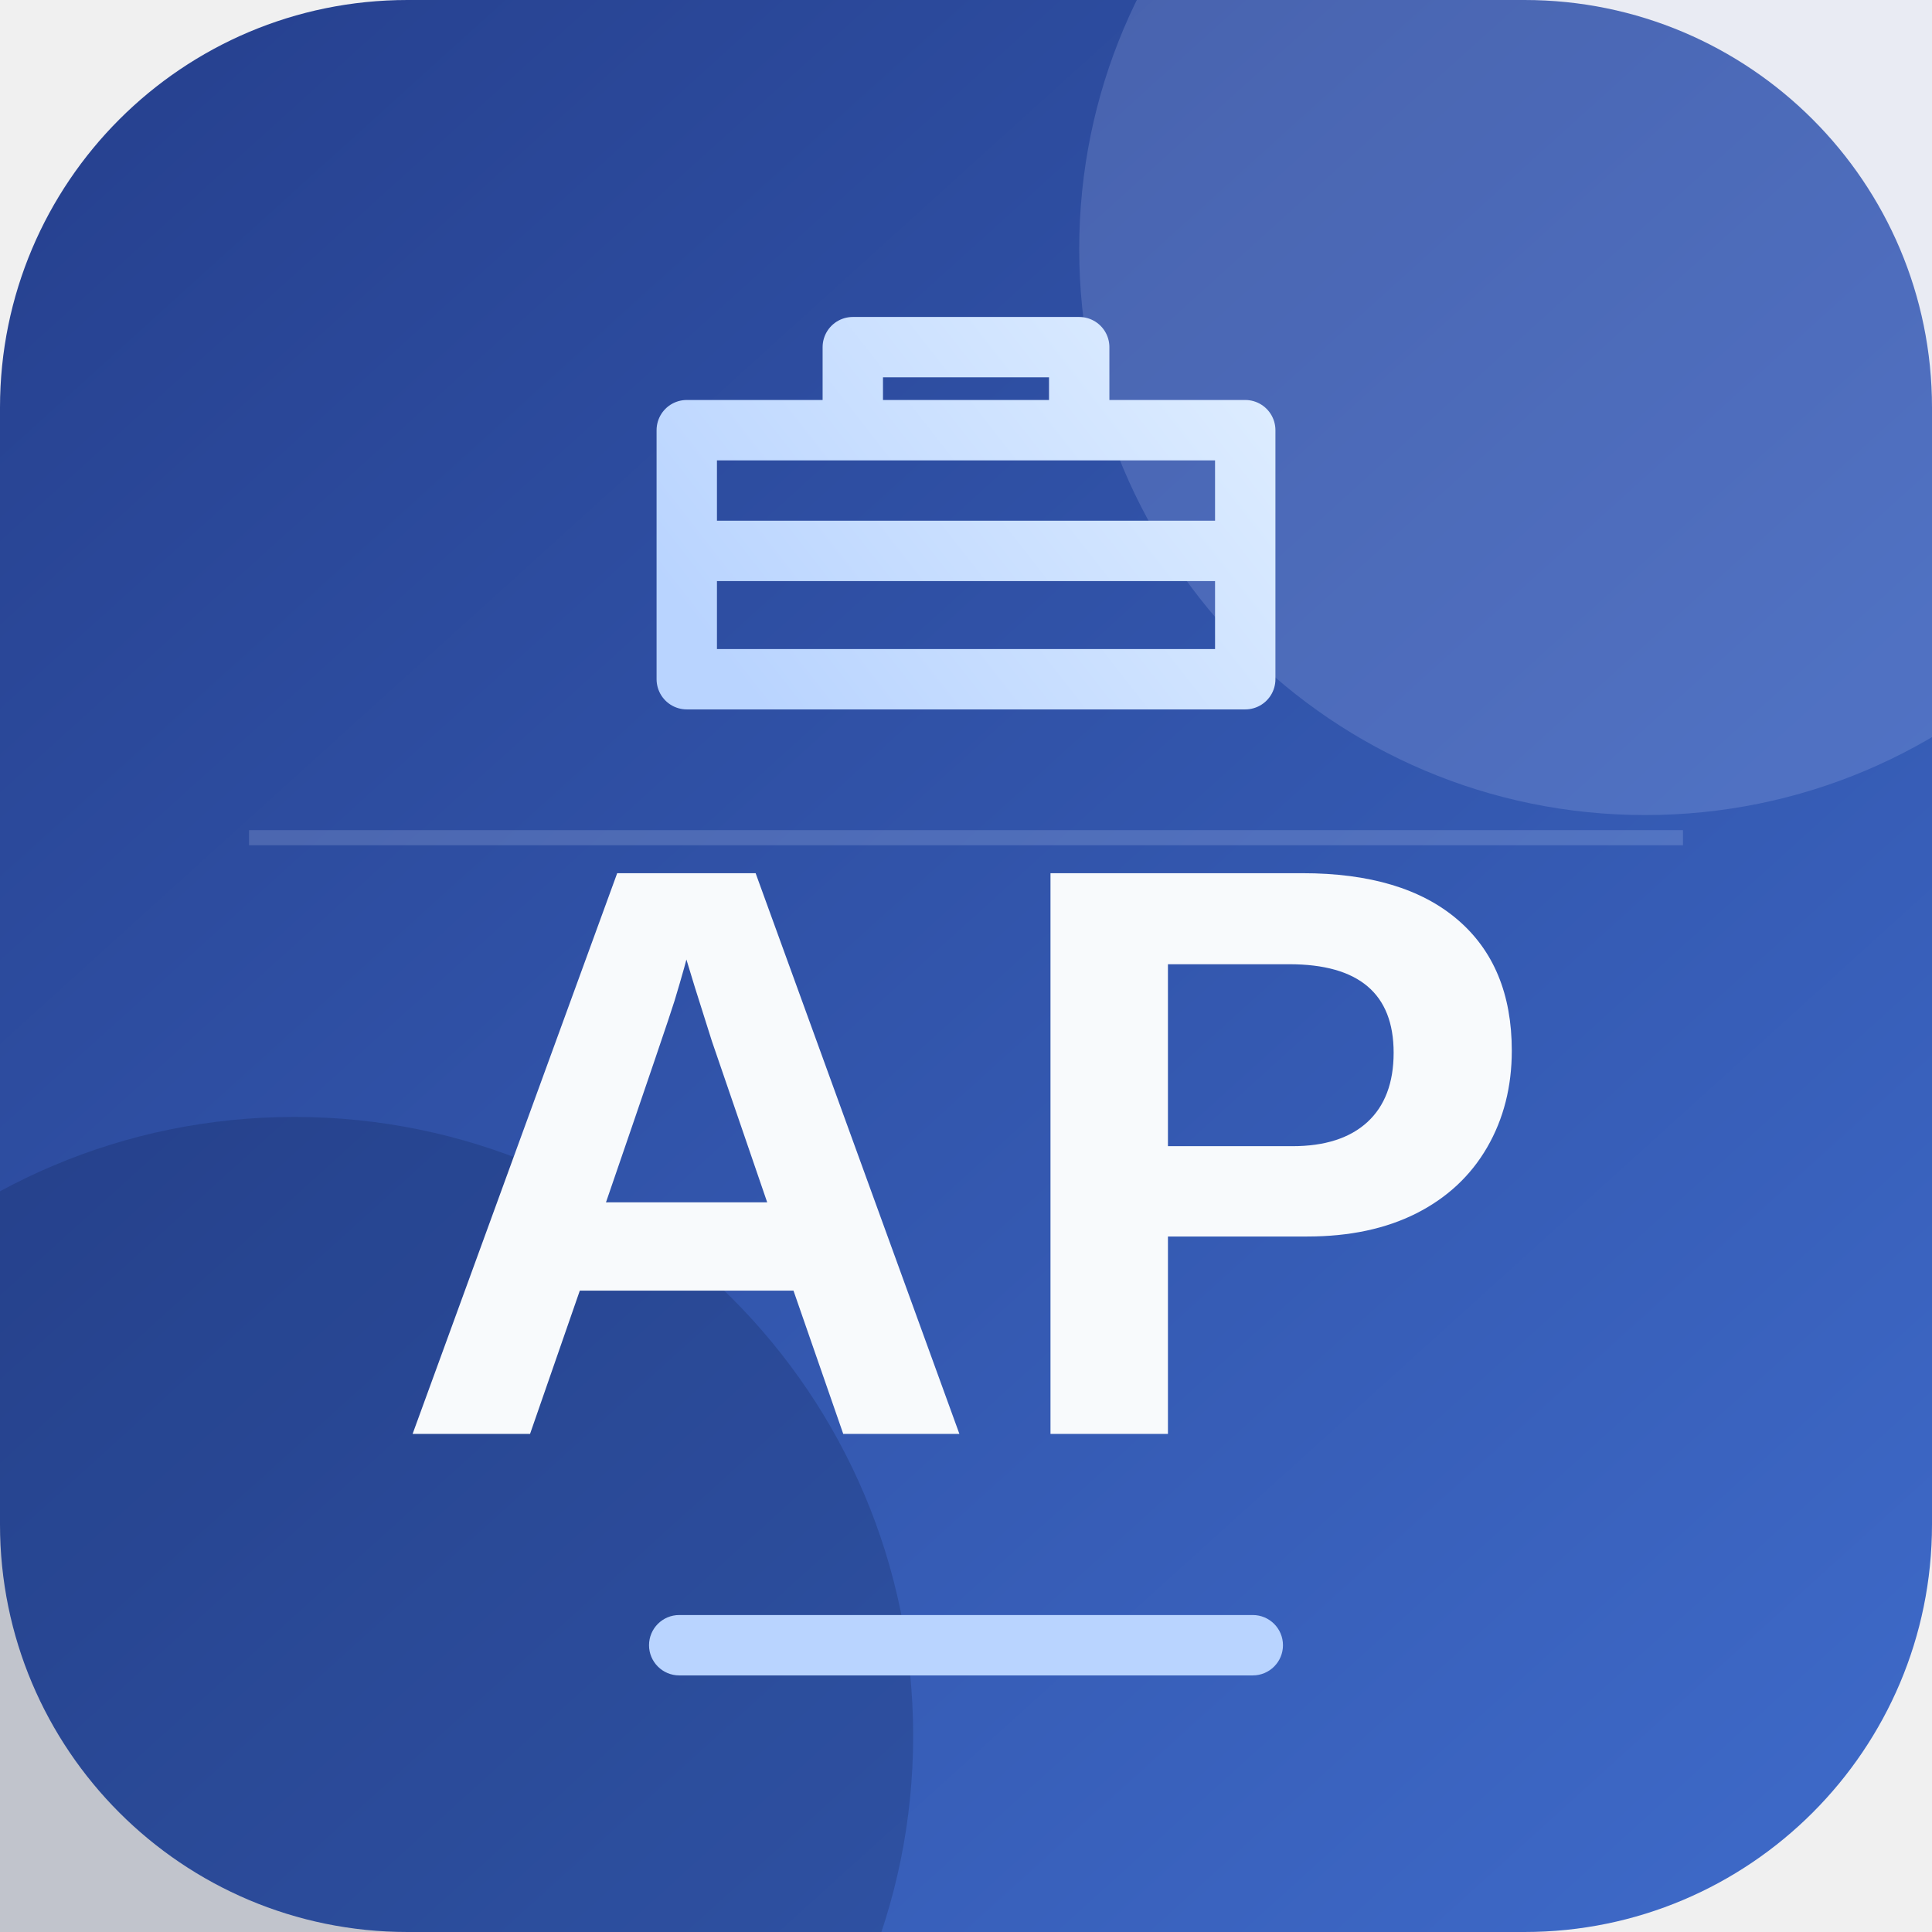
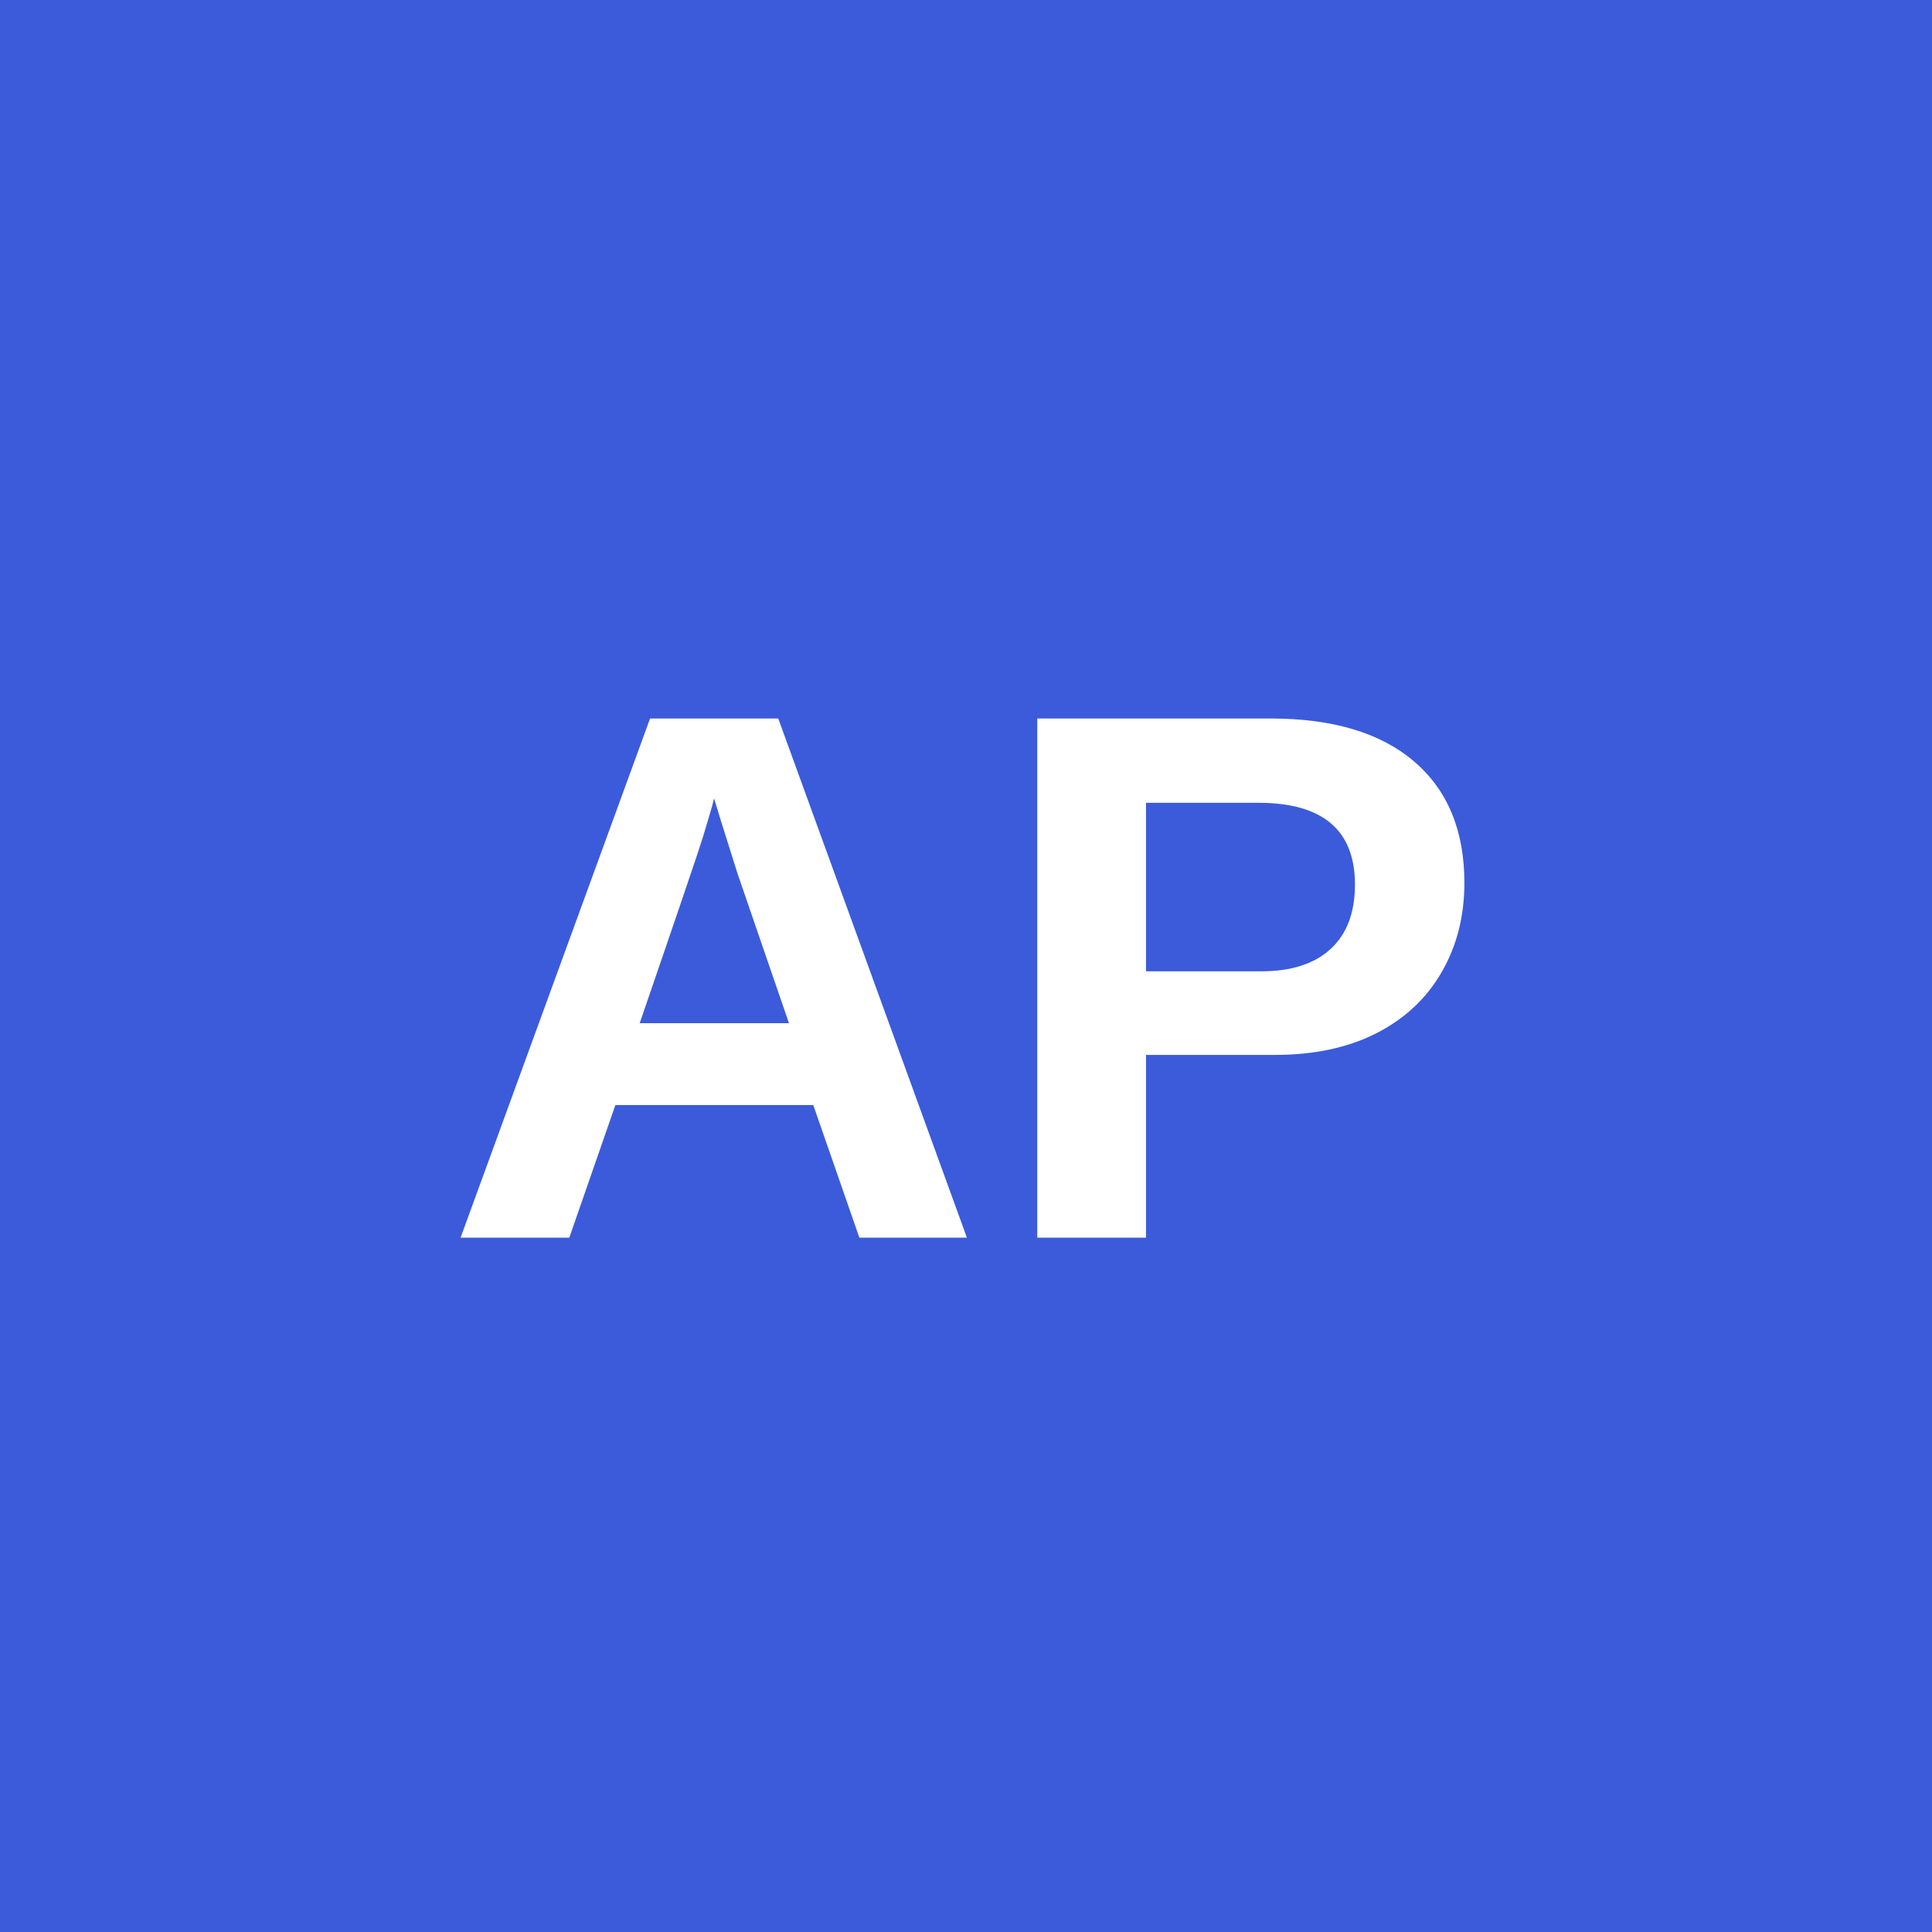
- <svg xmlns="http://www.w3.org/2000/svg" viewBox="0 0 256 256" role="img" aria-labelledby="title desc">
-   <defs>
-     <linearGradient id="background" x1="23" y1="12" x2="233" y2="244" gradientUnits="userSpaceOnUse">
-       <stop stop-color="#274291" />
-       <stop offset="1" stop-color="#3D68C6" />
-     </linearGradient>
-     <linearGradient id="accent" x1="96" y1="88" x2="160" y2="38" gradientUnits="userSpaceOnUse">
-       <stop stop-color="#B9D4FF" />
-       <stop offset="1" stop-color="#DEEDFF" />
-     </linearGradient>
-   </defs>
-   <rect width="256" height="256" rx="54" fill="url(#background)" />
-   <circle cx="218" cy="33" r="75" fill="#C7D2FE" opacity=".18" />
-   <circle cx="39" cy="230" r="82" fill="#05153D" opacity=".2" />
-   <path d="M33 111h190" stroke="#DDE5FF" stroke-opacity=".18" stroke-width="2" />
-   <path d="M91 57h74v33H91zM113 57V46h30v11M91 73h74" fill="none" stroke="url(#accent)" stroke-linecap="round" stroke-linejoin="round" stroke-width="8" />
-   <text x="128" y="190" fill="#F8FAFC" font-family="Arial, Helvetica, sans-serif" font-size="108" font-weight="800" letter-spacing="2" text-anchor="middle">AP</text>
-   <rect x="86" y="214" width="84" height="8" rx="4" fill="url(#accent)" />
+ <svg xmlns="http://www.w3.org/2000/svg" viewBox="0 0 256 256" role="img" aria-labelledby="title">
+   <rect width="256" height="256" fill="#3B5BDB" />
+   <text x="128" y="164" fill="#FFFFFF" font-family="Arial, Helvetica, sans-serif" font-size="100" font-weight="700" text-anchor="middle">AP</text>
</svg>
